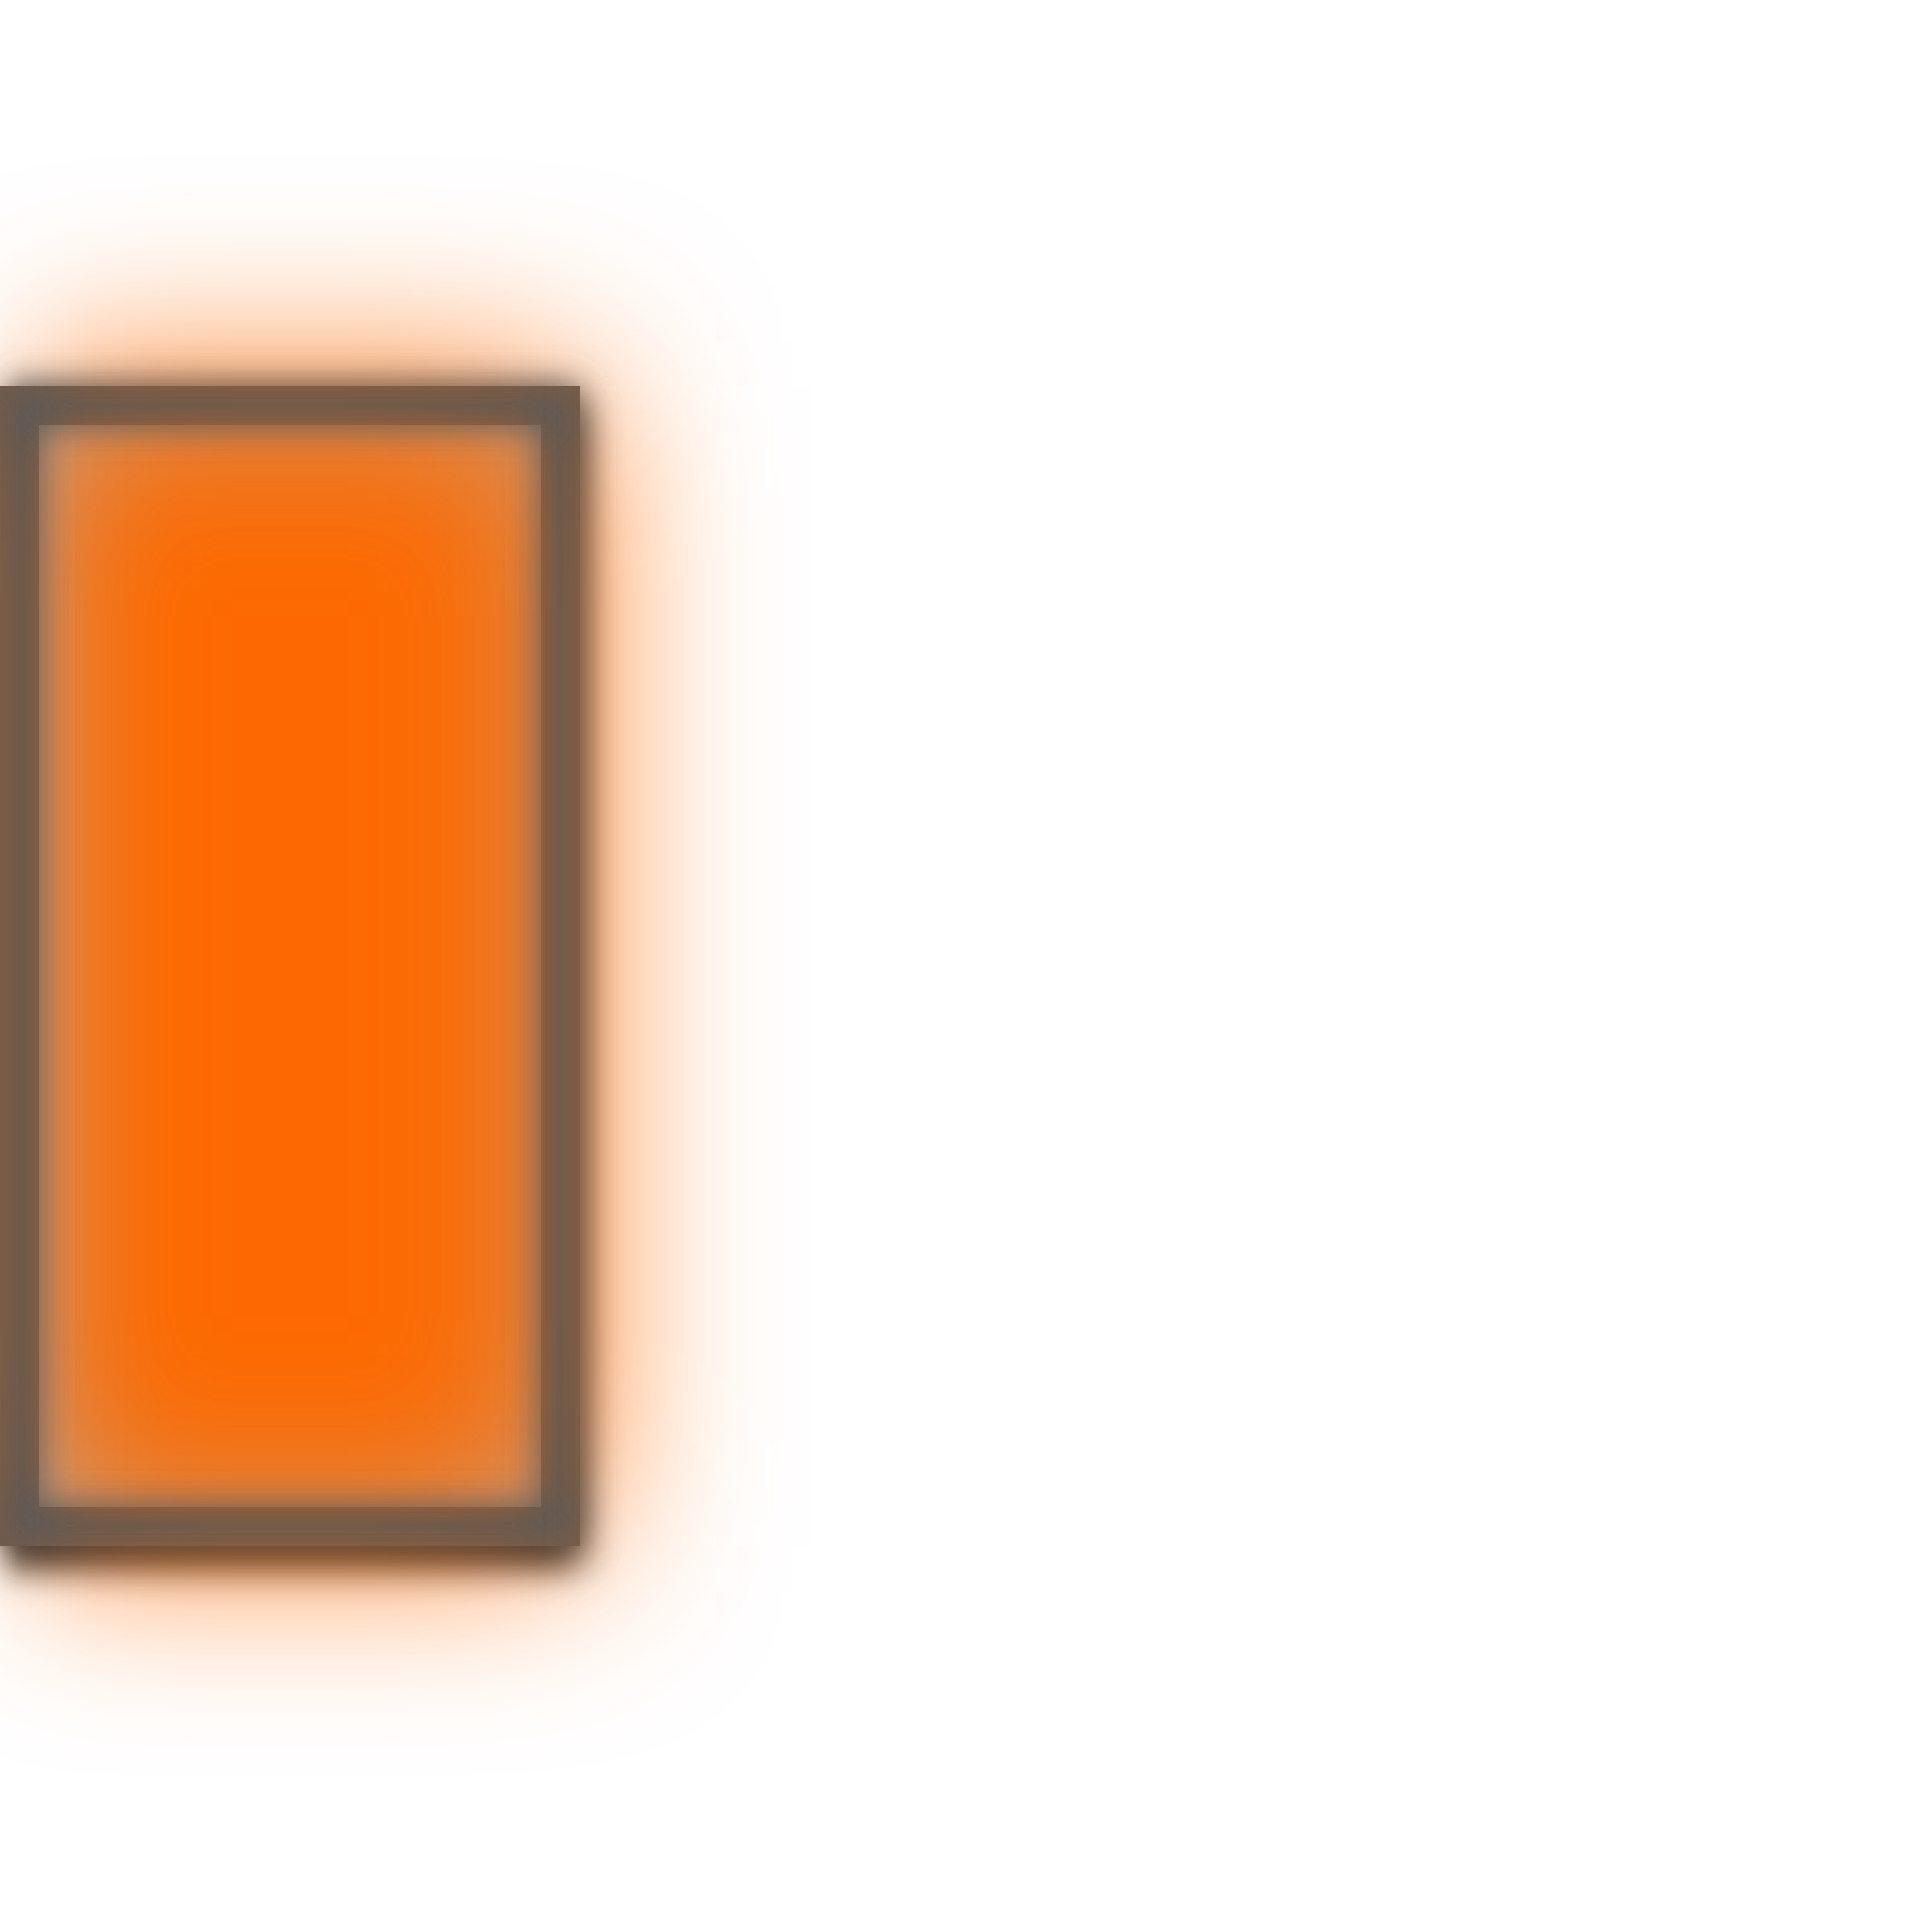
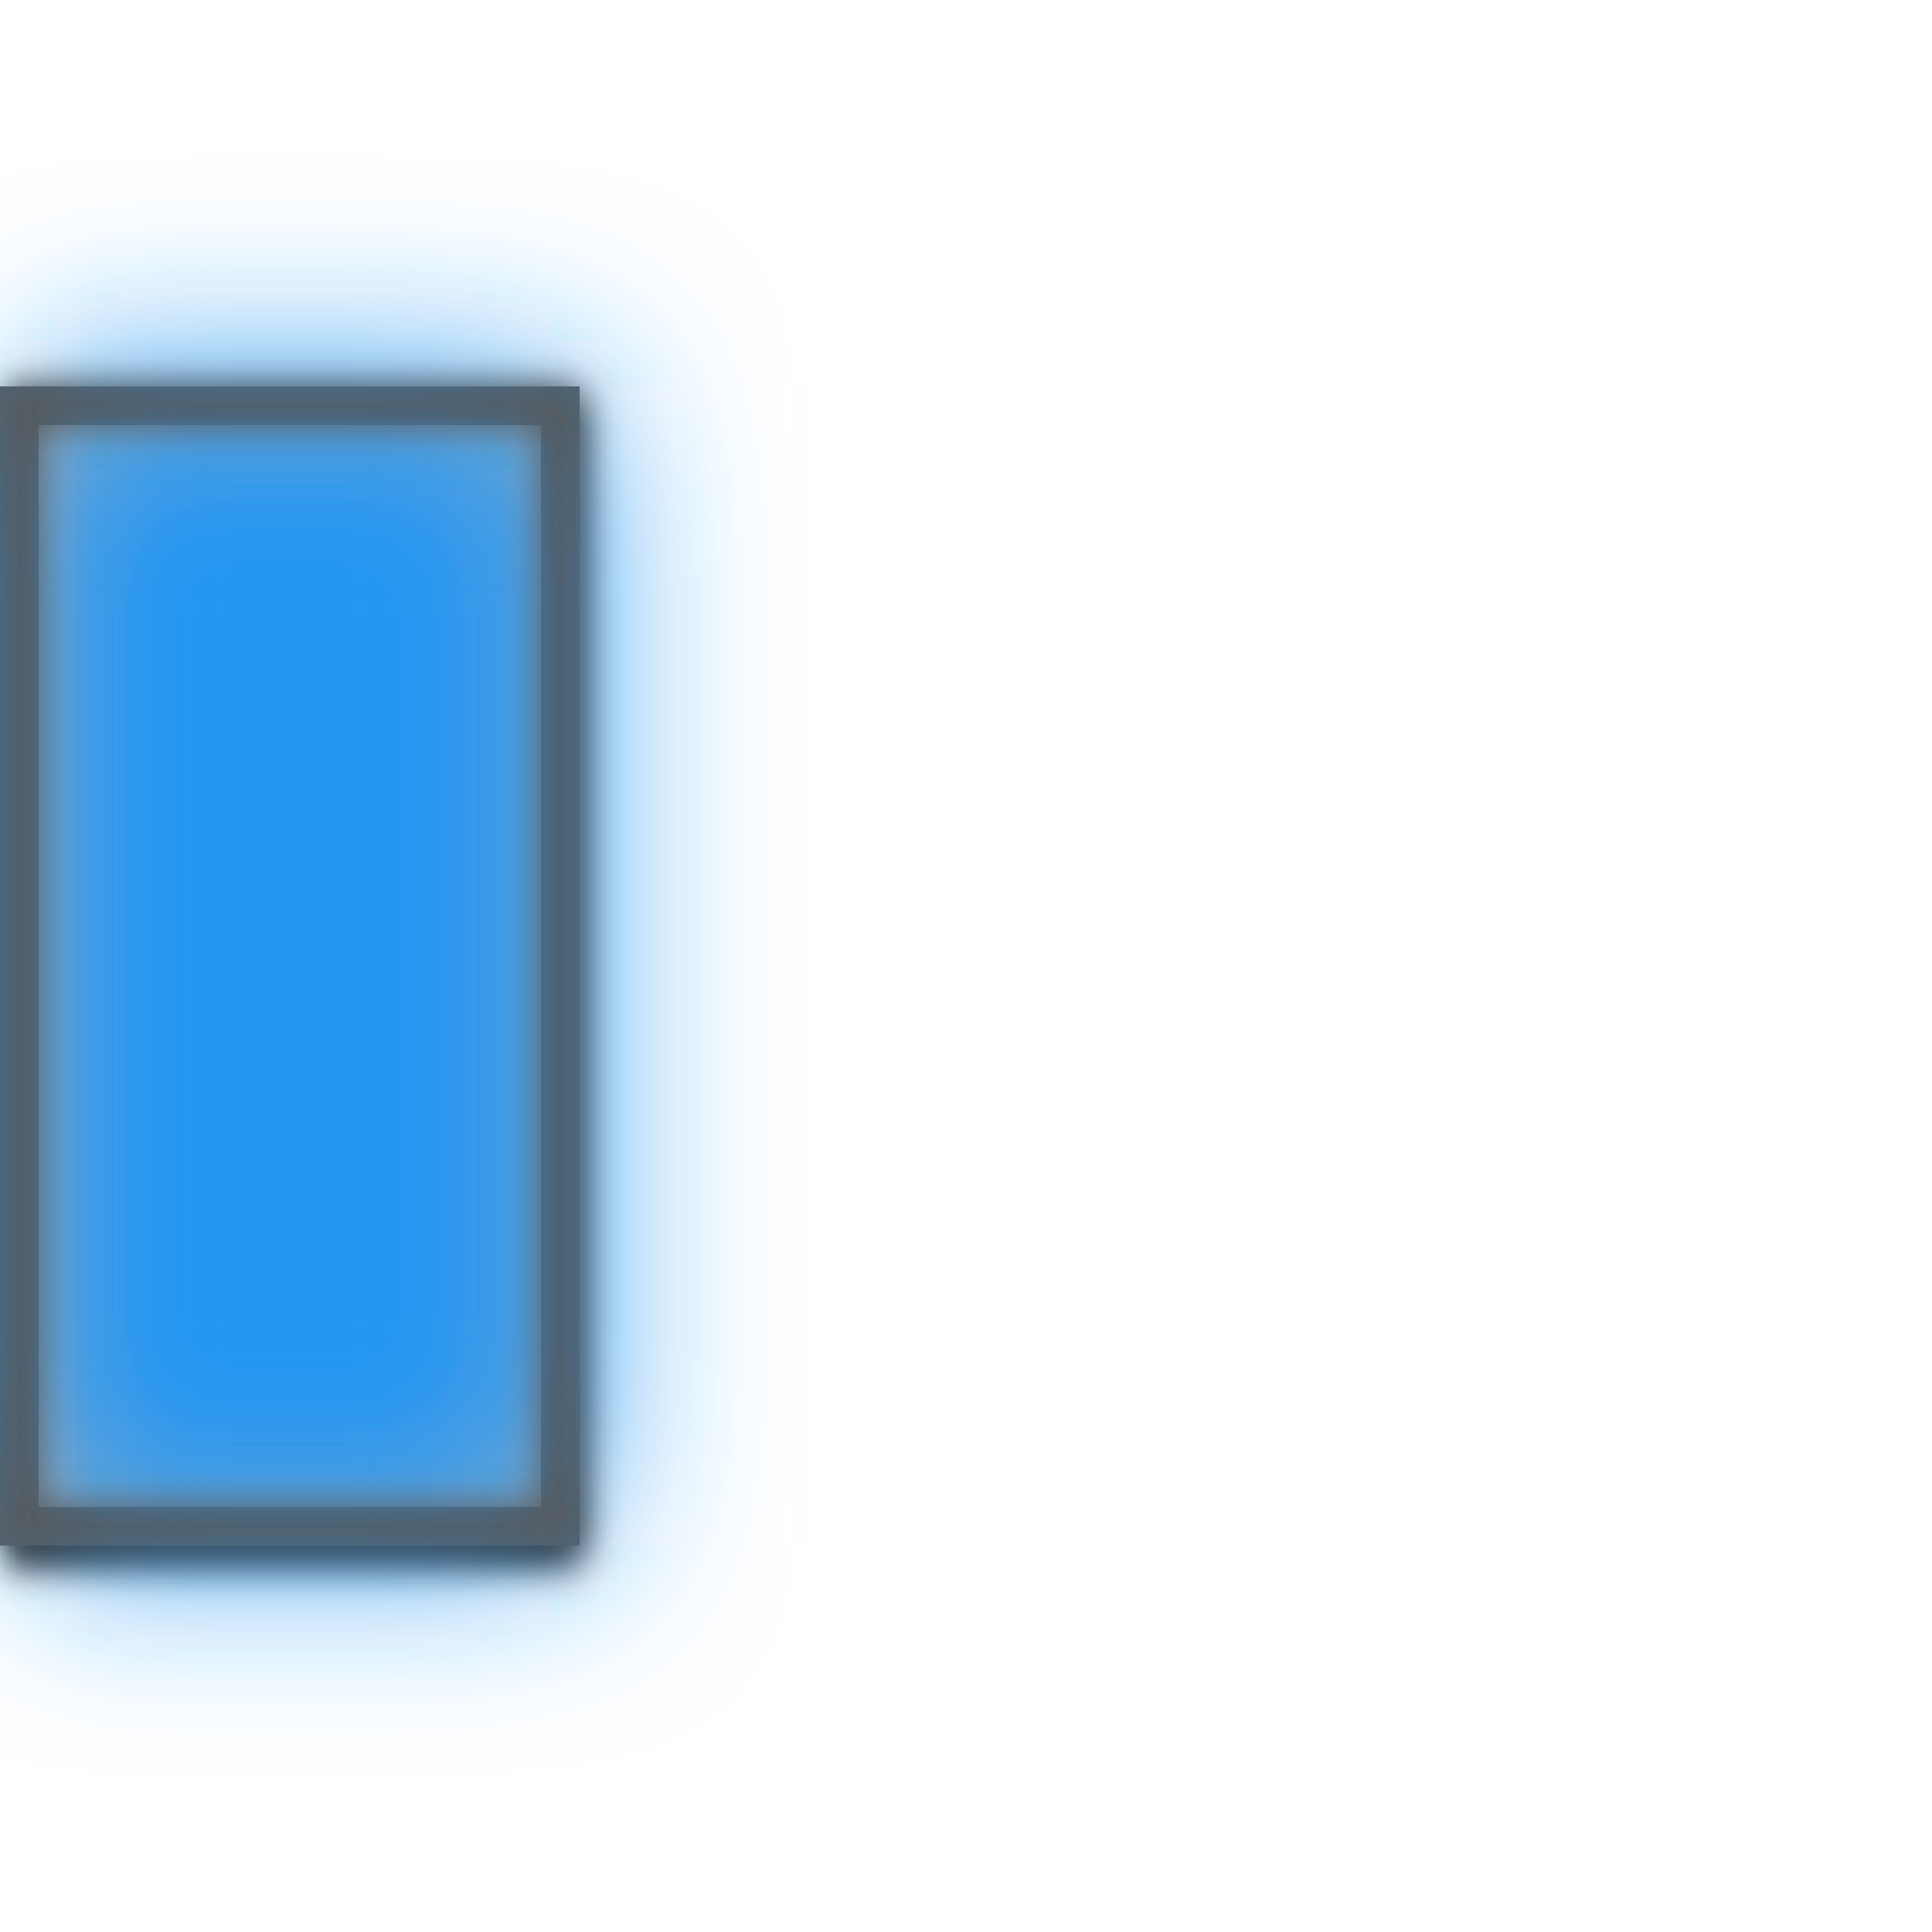
<svg xmlns="http://www.w3.org/2000/svg" width="100%" height="100%" viewBox="0 0 500 500" version="1.1" xml:space="preserve" style="fill-rule:evenodd;clip-rule:evenodd;stroke-linejoin:round;stroke-miterlimit:1.414;">
  <g style="filter:url(#_Effect1);">
    <rect x="0" y="105" width="150" height="300" />
  </g>
  <g>
    <rect x="0" y="100" width="150" height="300" style="fill:#b2b2b2;" />
    <path d="M150,400l-150,0l0,-300l150,0l0,300Zm-140,-290l0,280l130,0l0,-280l-130,0Z" style="fill:#595959;" />
  </g>
  <g>
    <g style="filter:url(#_Effect2);">
-       <rect x="0" y="100" width="150" height="300" style="fill:#fd6900;" />
+       <rect x="0" y="100" width="150" height="300" style="fill:#2196f3;" />
    </g>
    <g style="filter:url(#_Effect3);">
      <path d="M150,400l-150,0l0,-300l150,0l0,300Zm-140,-290l0,280l130,0l0,-280l-130,0Z" style="fill:#595959;" />
    </g>
  </g>
  <defs>
    <filter id="_Effect1" filterUnits="userSpaceOnUse" x="-30" y="75" width="210" height="360">
      <feGaussianBlur in="SourceGraphic" stdDeviation="5" />
    </filter>
    <filter id="_Effect2" filterUnits="userSpaceOnUse" x="-150" y="-50" width="450" height="600">
      <feGaussianBlur in="SourceGraphic" stdDeviation="25" />
    </filter>
    <filter id="_Effect3" filterUnits="userSpaceOnUse" x="-35.256" y="64.744" width="220.512" height="370.512">
      <feGaussianBlur in="SourceGraphic" stdDeviation="5.043" />
    </filter>
  </defs>
</svg>
